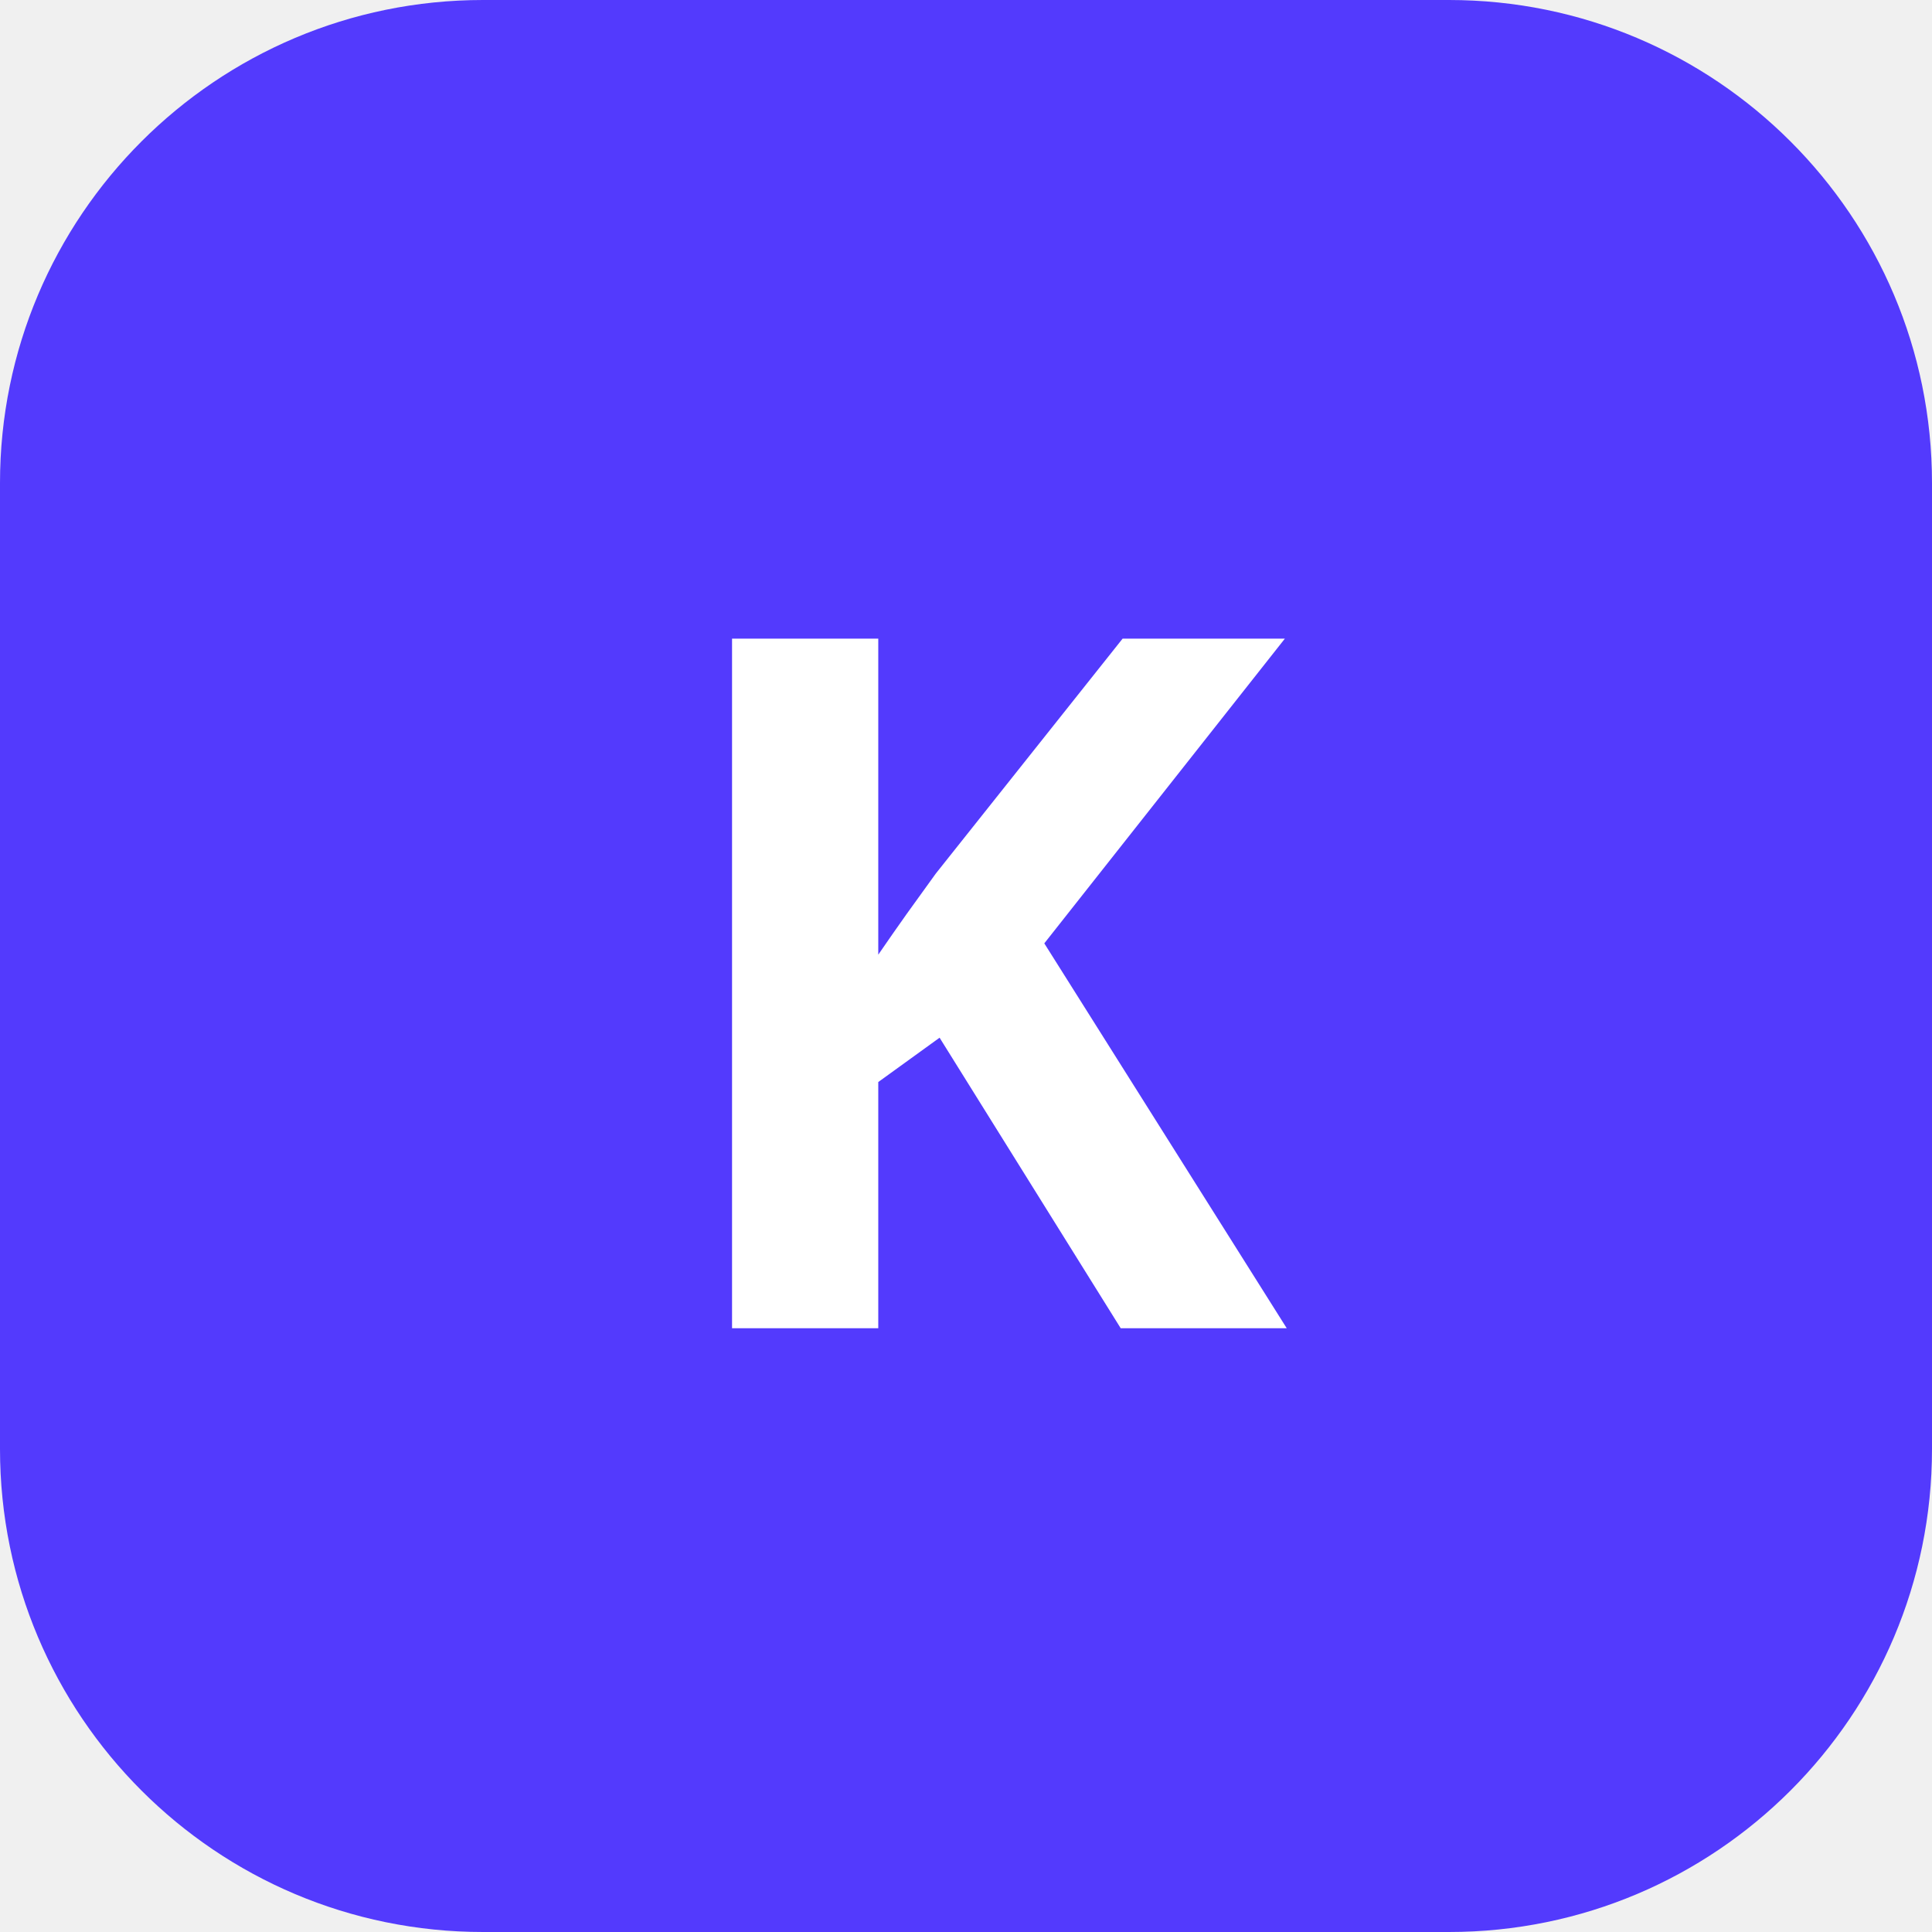
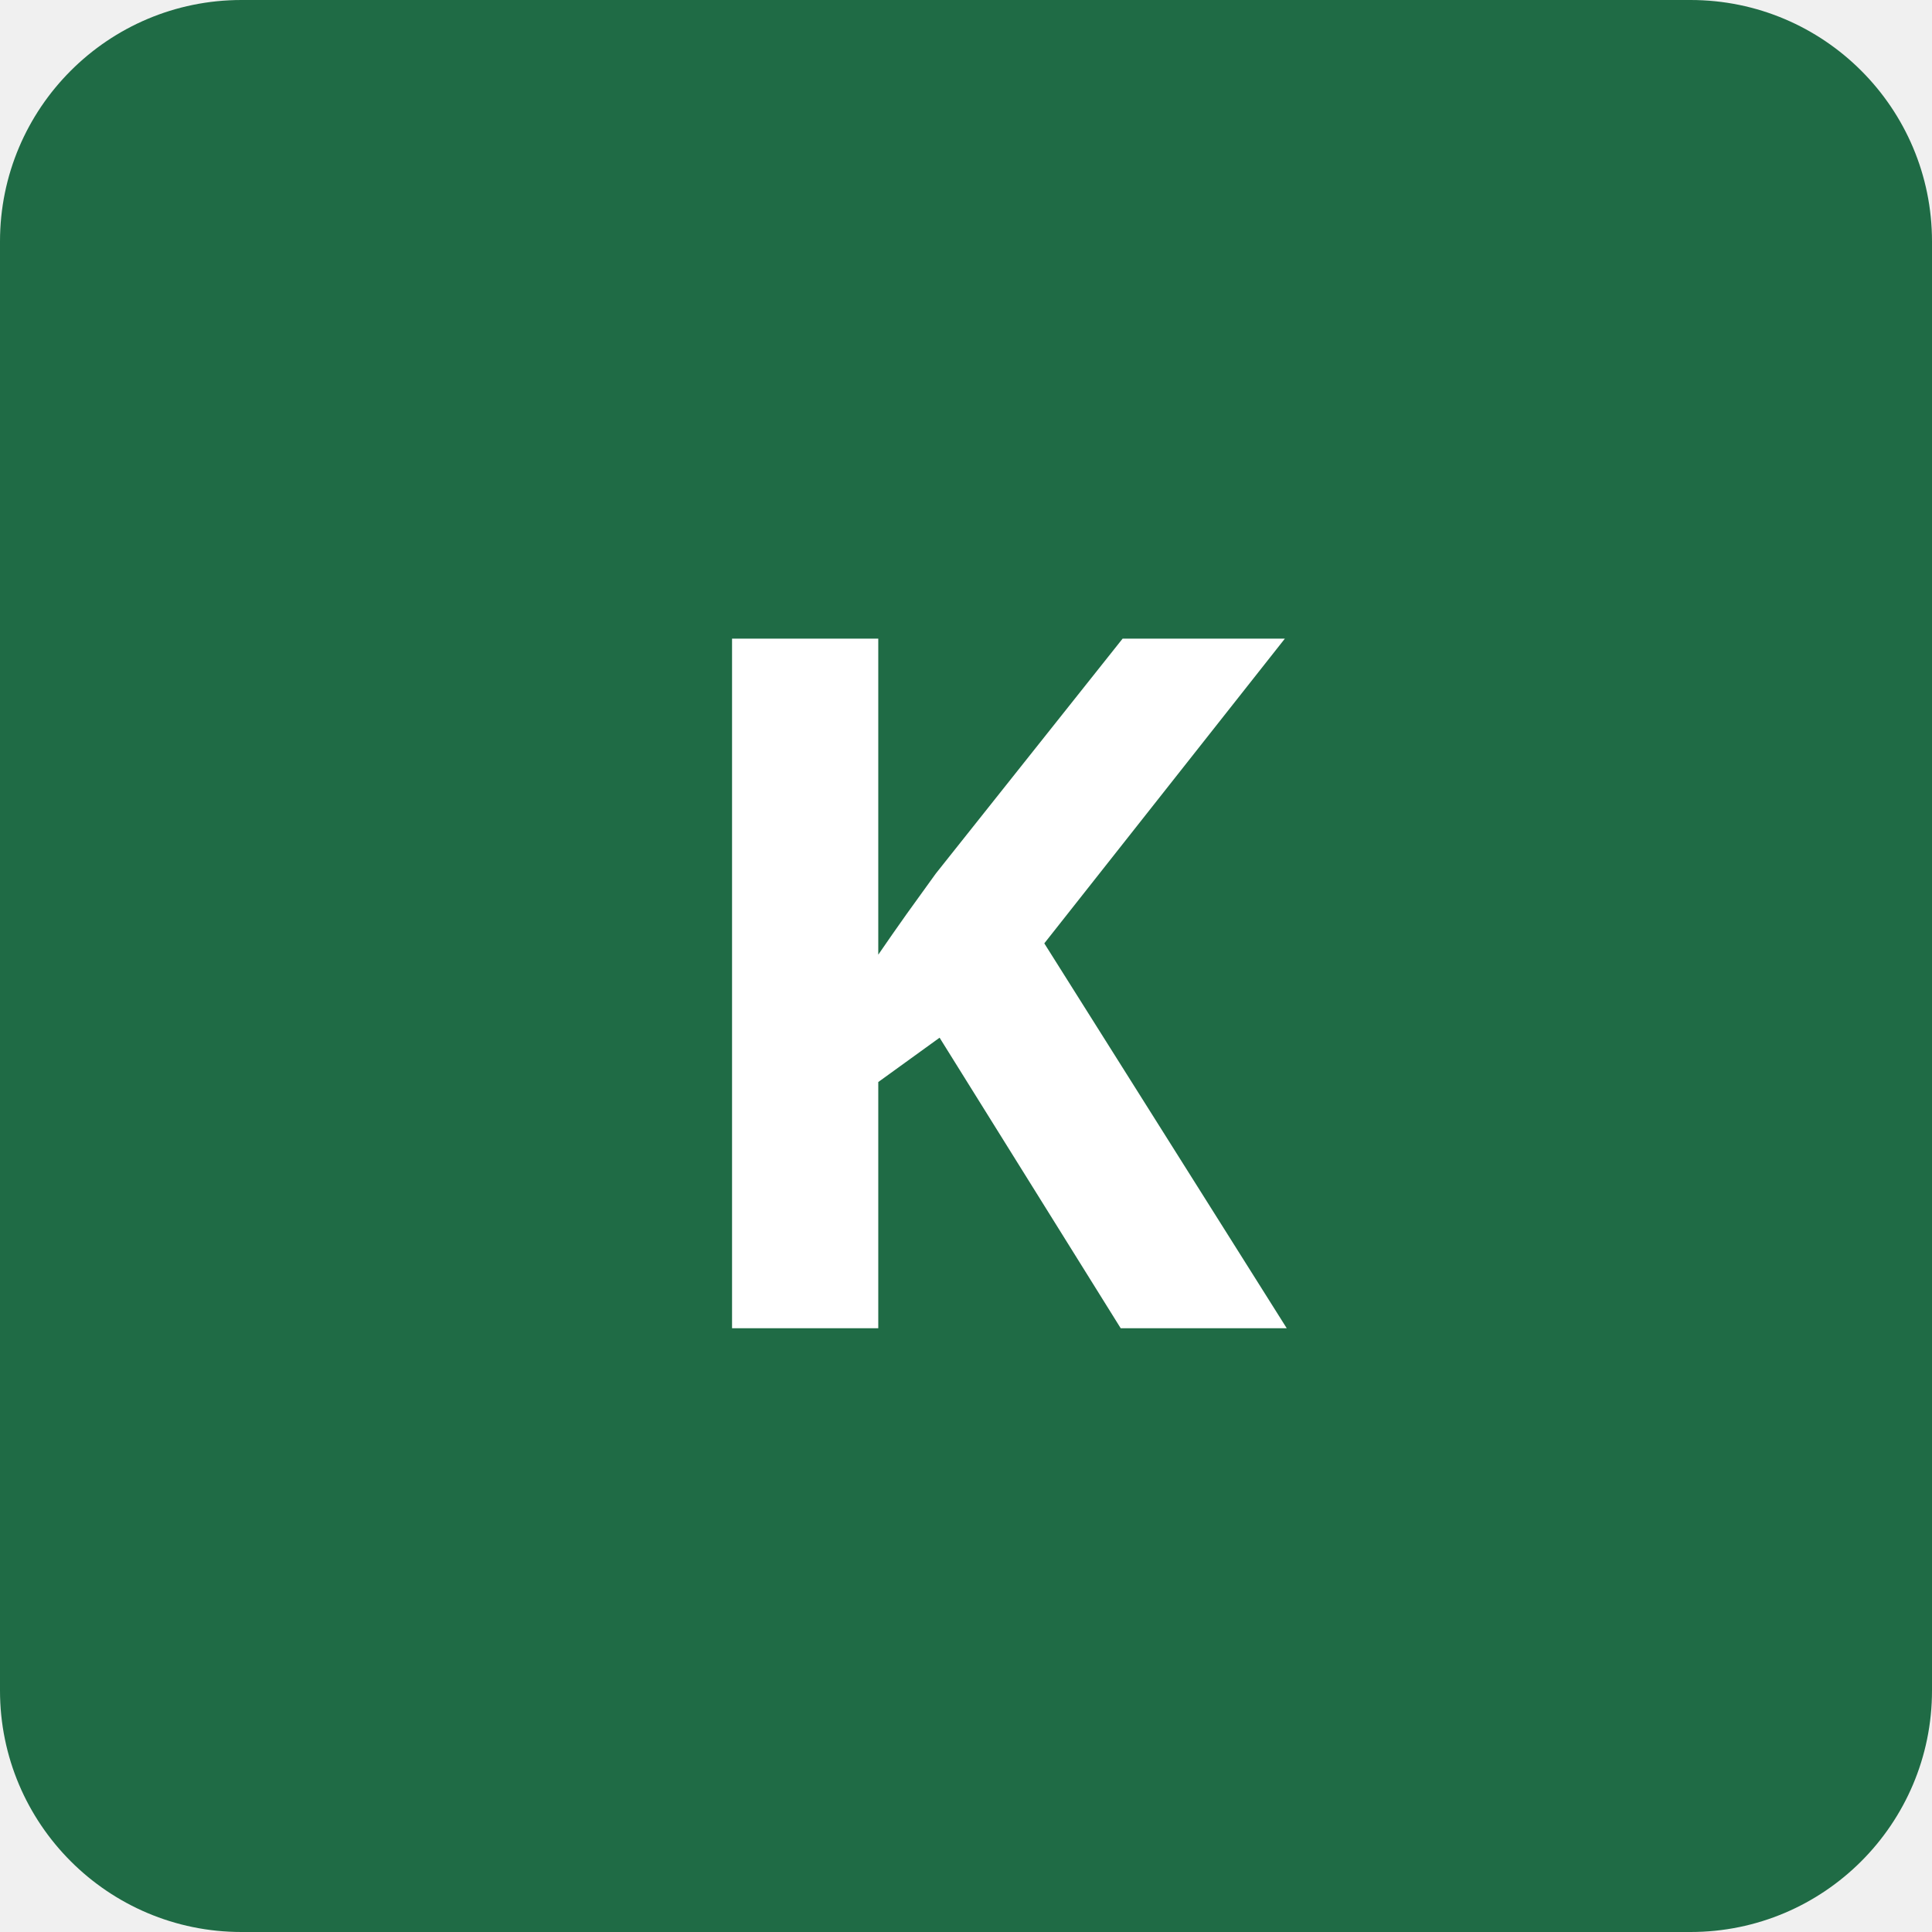
<svg xmlns="http://www.w3.org/2000/svg" viewBox="0 0 32 32" role="img" aria-label="Kelus">
-   <rect width="32" height="32" rx="8" fill="#533afd" />
+   <rect width="32" height="32" rx="4" fill="#1f6b45" />
  <text x="16" y="22" text-anchor="middle" fill="#ffffff" font-family="ui-sans-serif, system-ui, sans-serif" font-size="16" font-weight="700">K</text>
</svg>
